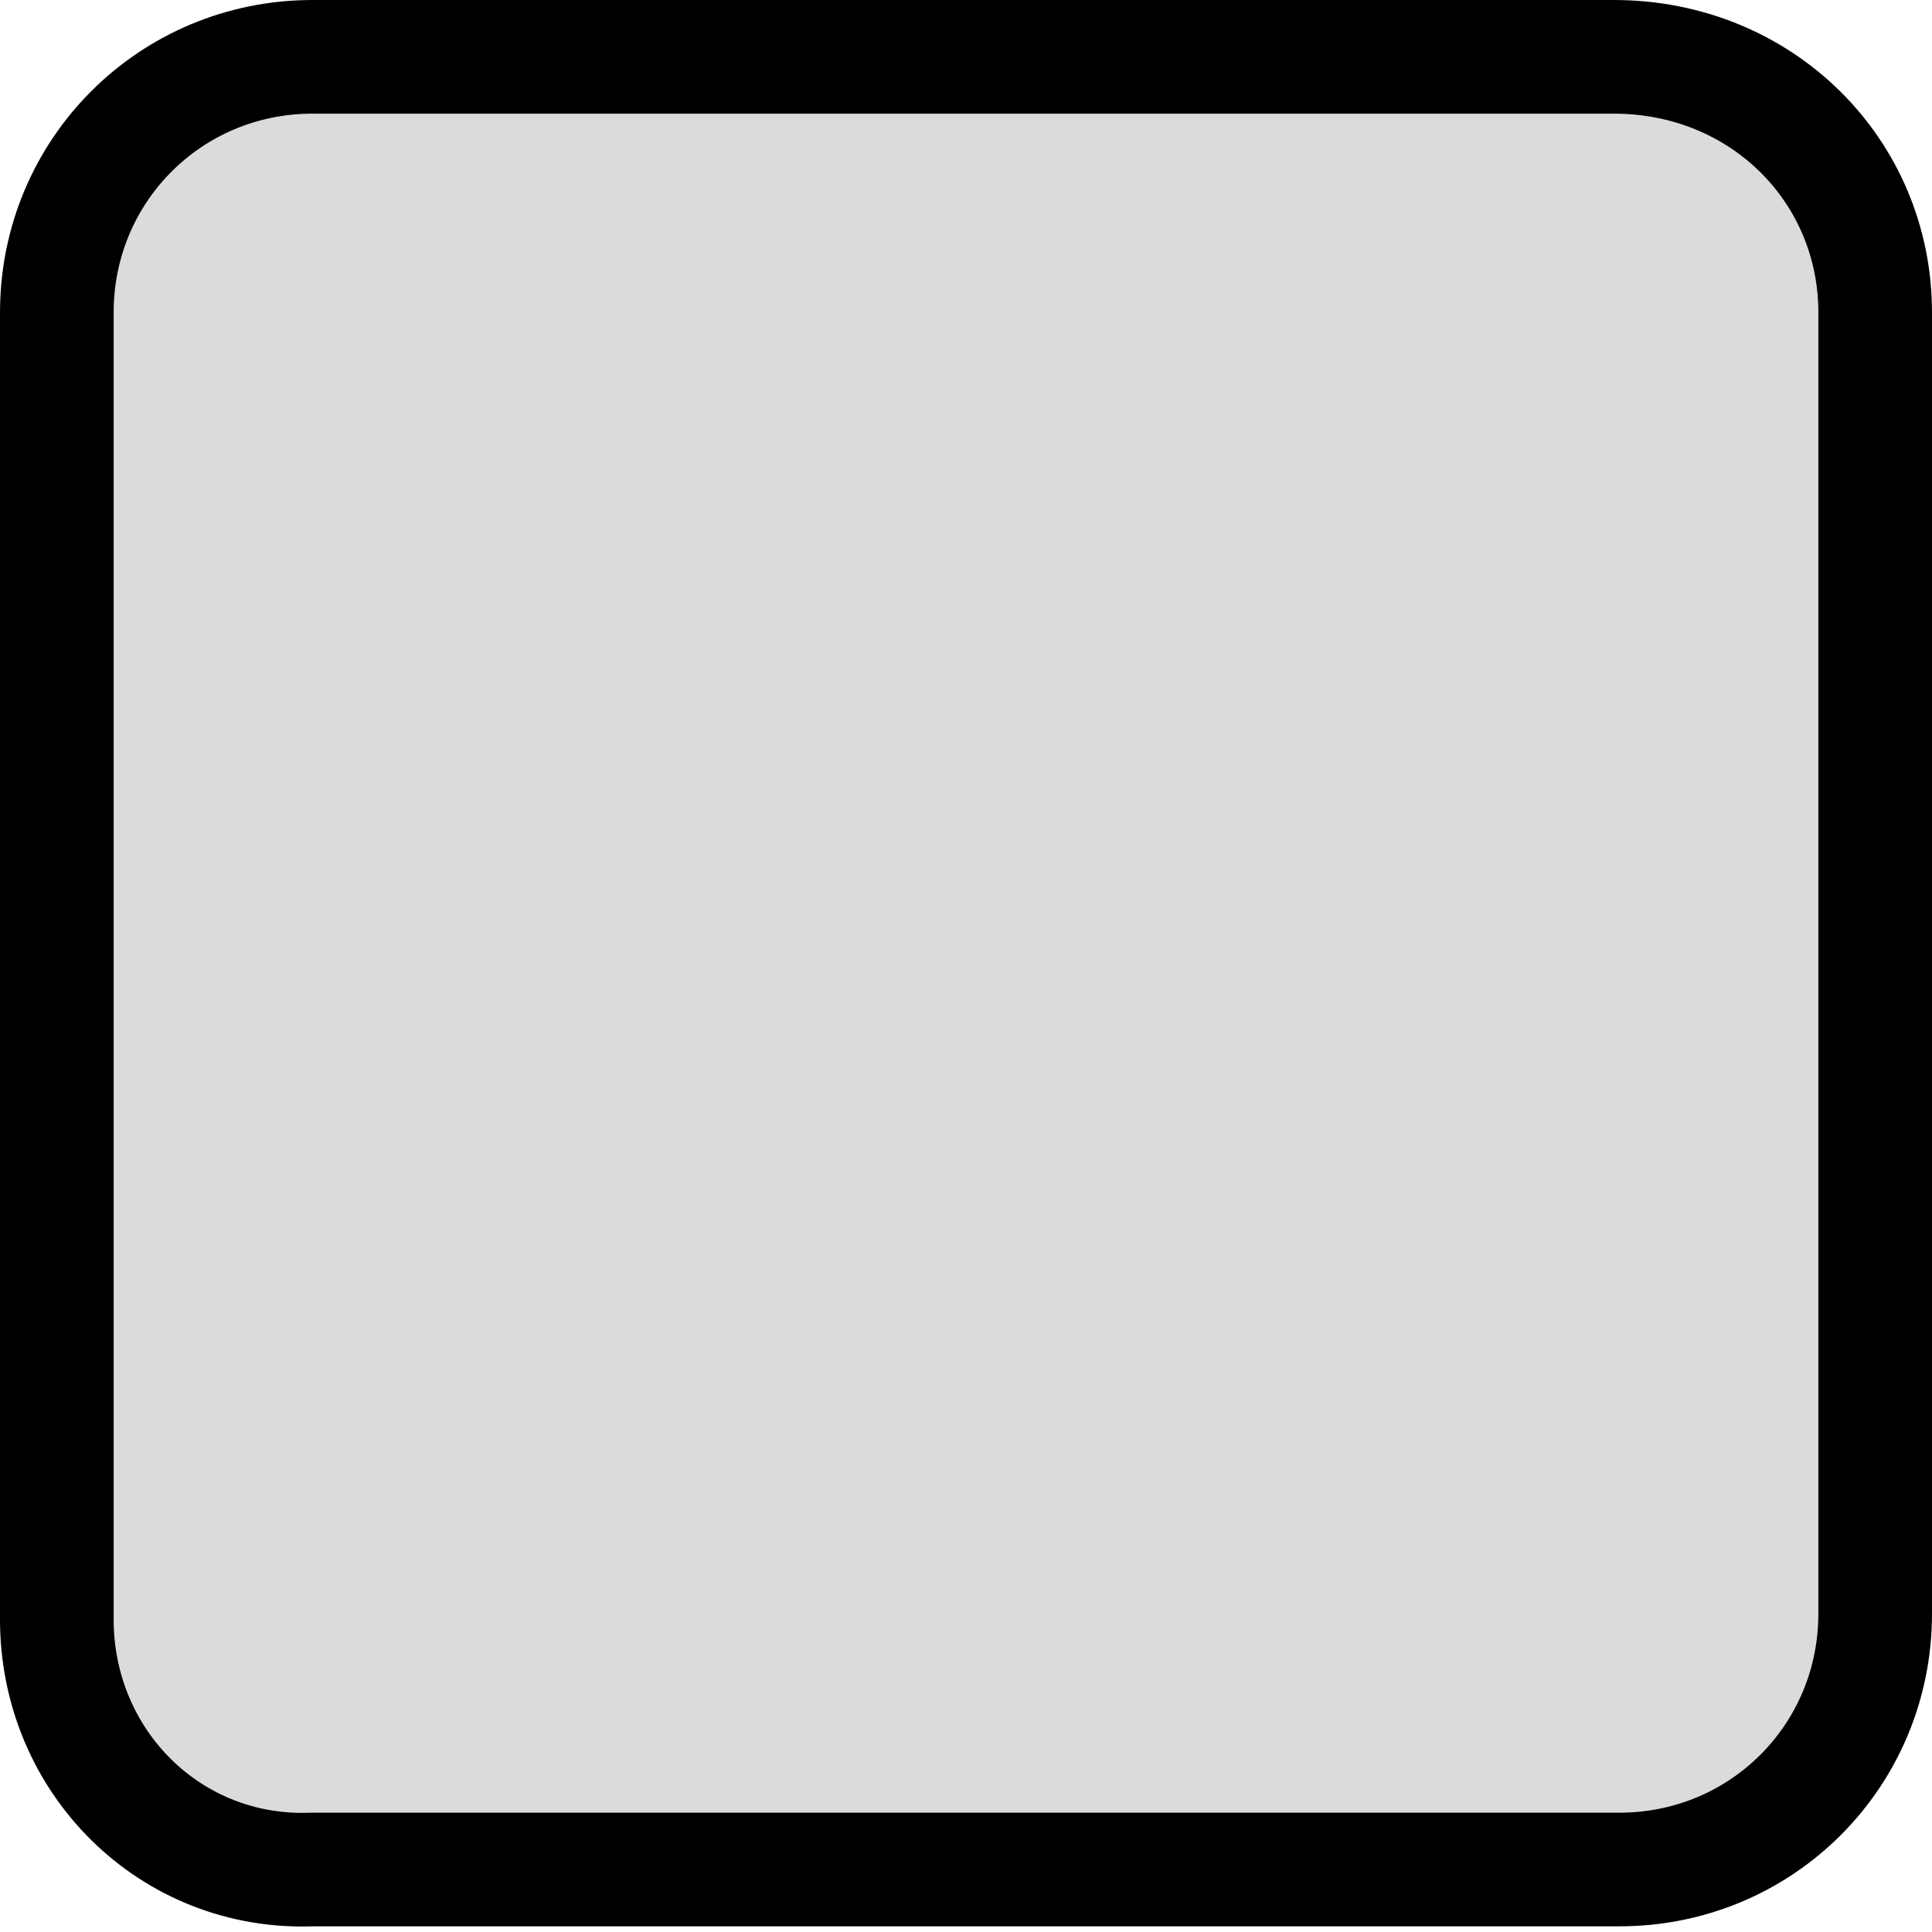
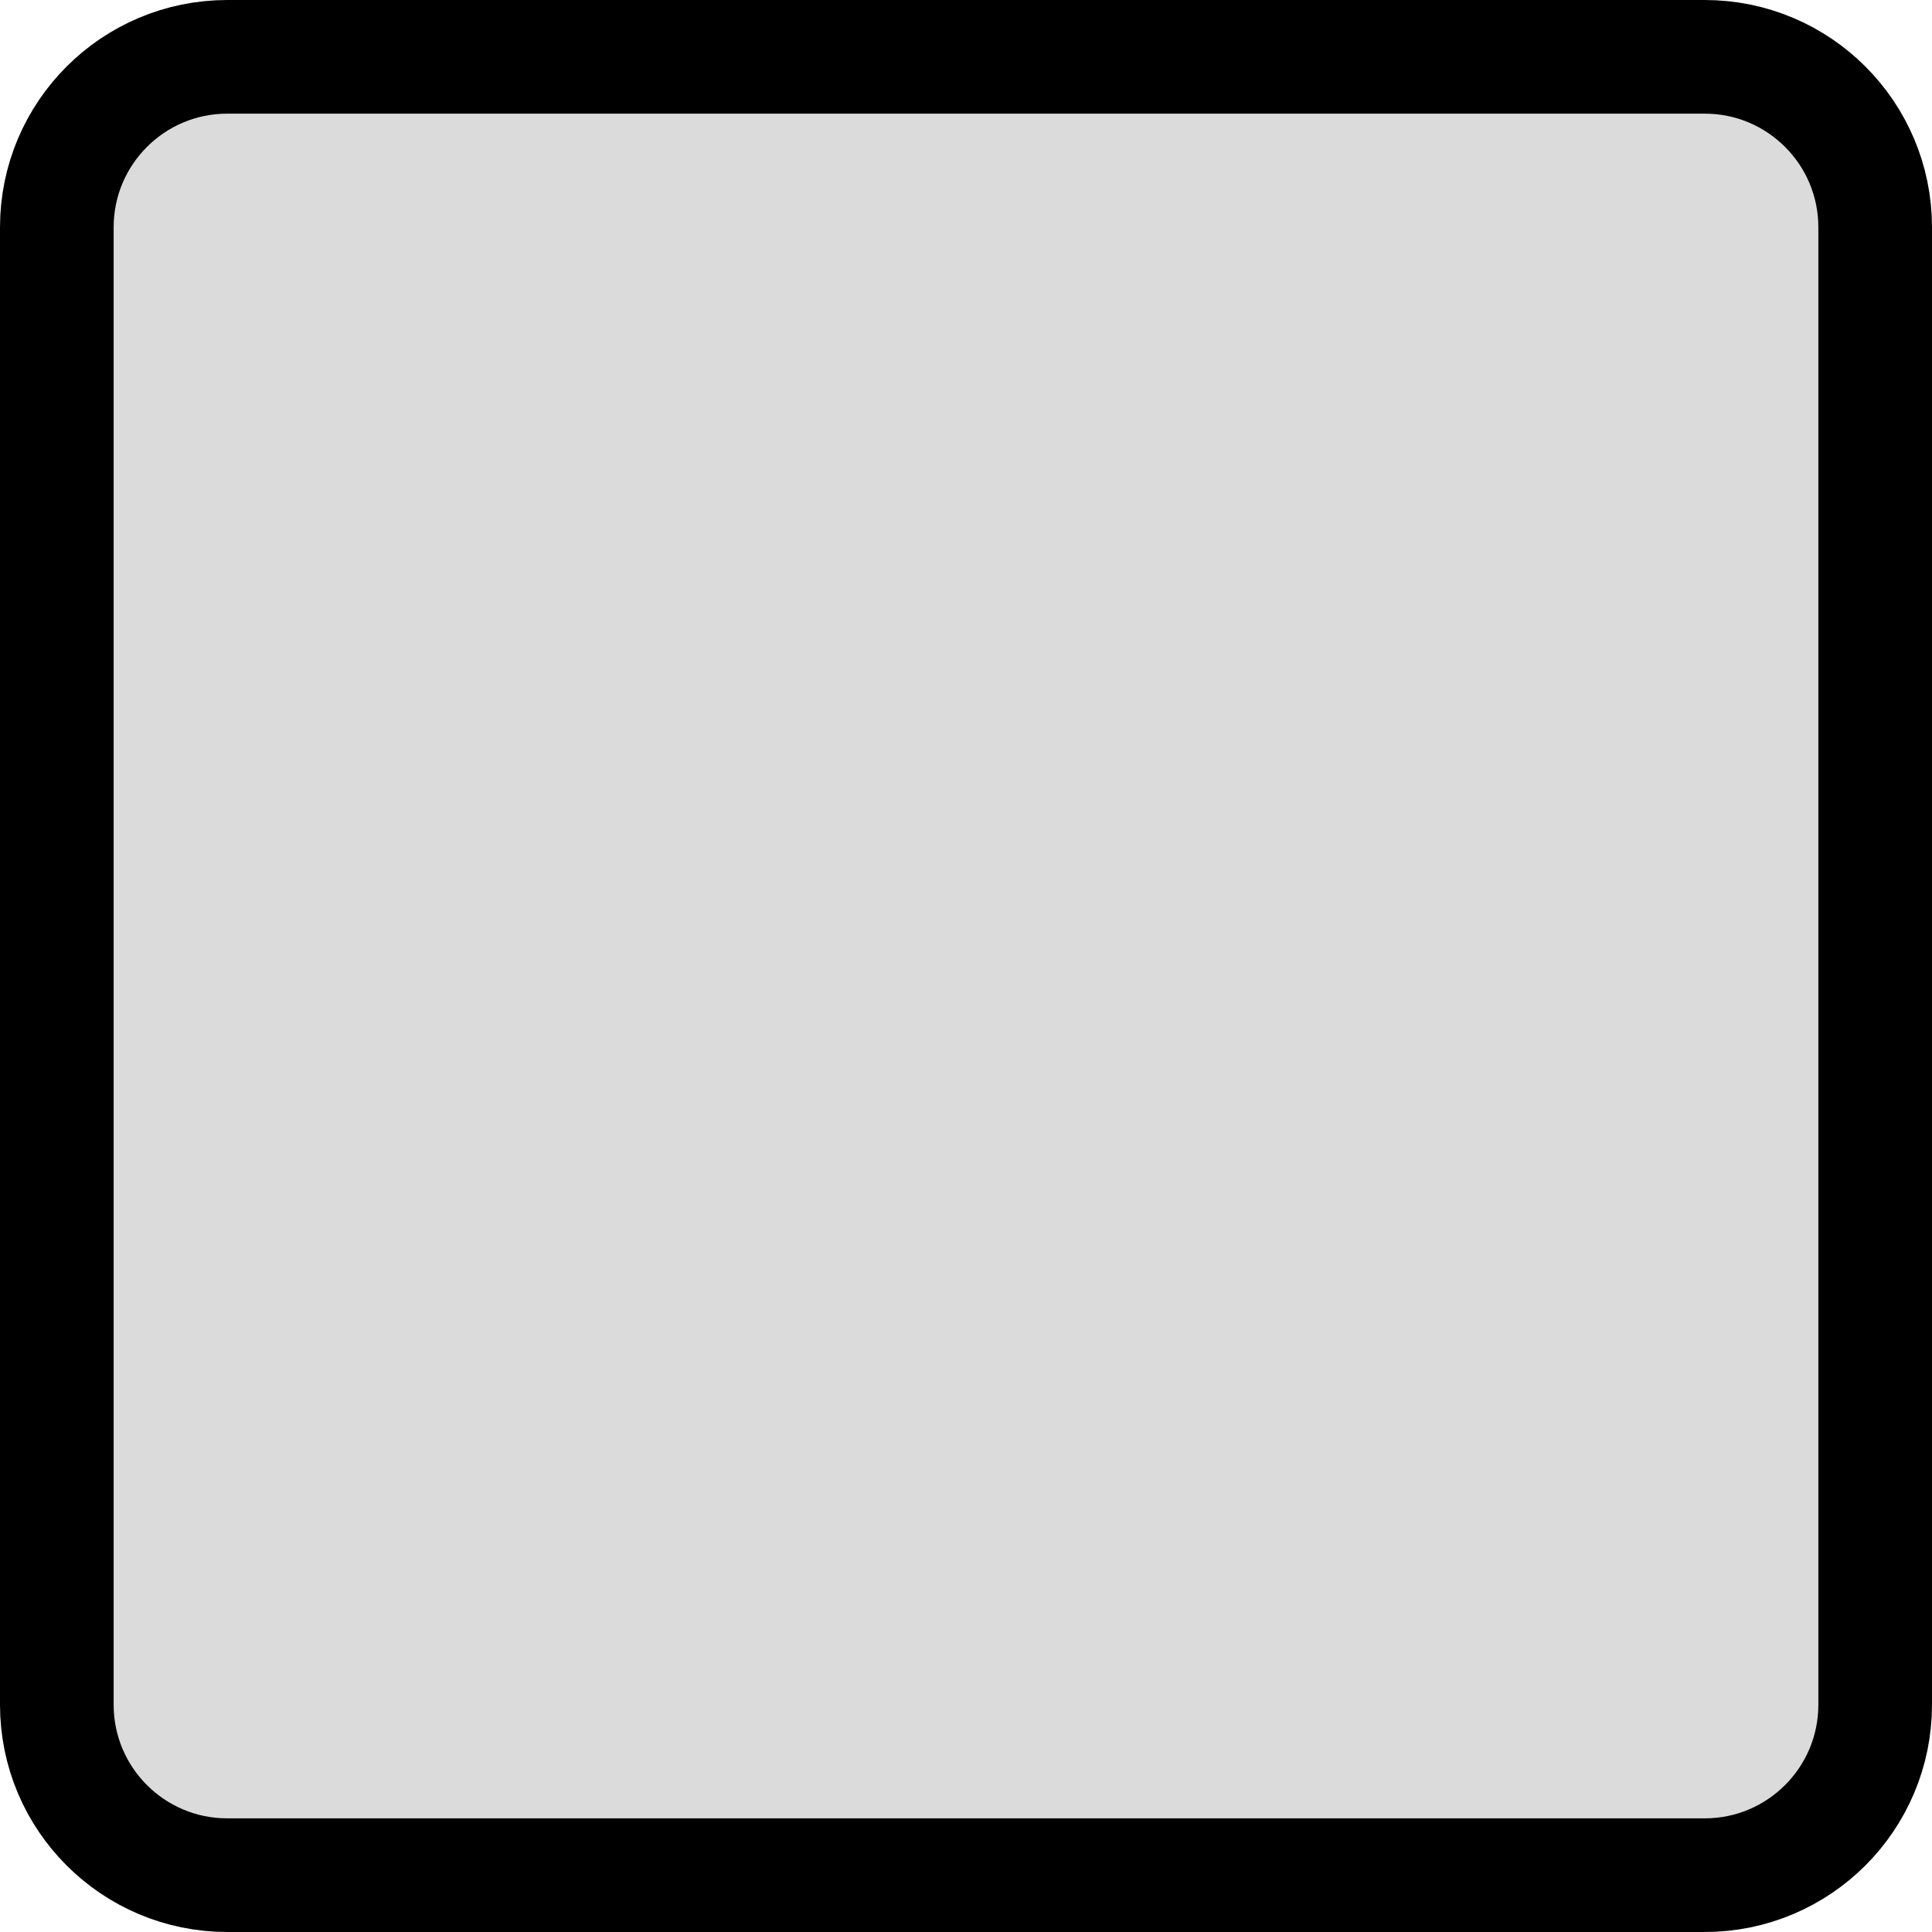
- <svg xmlns="http://www.w3.org/2000/svg" version="1.1" id="Layer_1" x="0px" y="0px" viewBox="0 0 34 34" style="enable-background:new 0 0 34 34;" xml:space="preserve">
-   <style type="text/css">
- 	.st0{fill-rule:evenodd;clip-rule:evenodd;fill:#DBDBDB;stroke:#000000;stroke-width:2;}
- </style>
-   <g id="manhole_fit_unknown">
-     <path id="Rectangle" class="st0" d="M5.5,1h22.9C31,1,33,3,33,5.5v22.9c0,2.5-2,4.5-4.5,4.5H5.5C3,33,1,31,1,28.5V5.5   C1,3,3,1,5.5,1z" />
-   </g>
+ <svg xmlns="http://www.w3.org/2000/svg" width="34" height="34" viewBox="0 0 34 34" fill="none">
+   <rect x="1" y="1" width="32" height="32" rx="3" fill="#DBDBDB" stroke="black" stroke-width="2" />
</svg>
